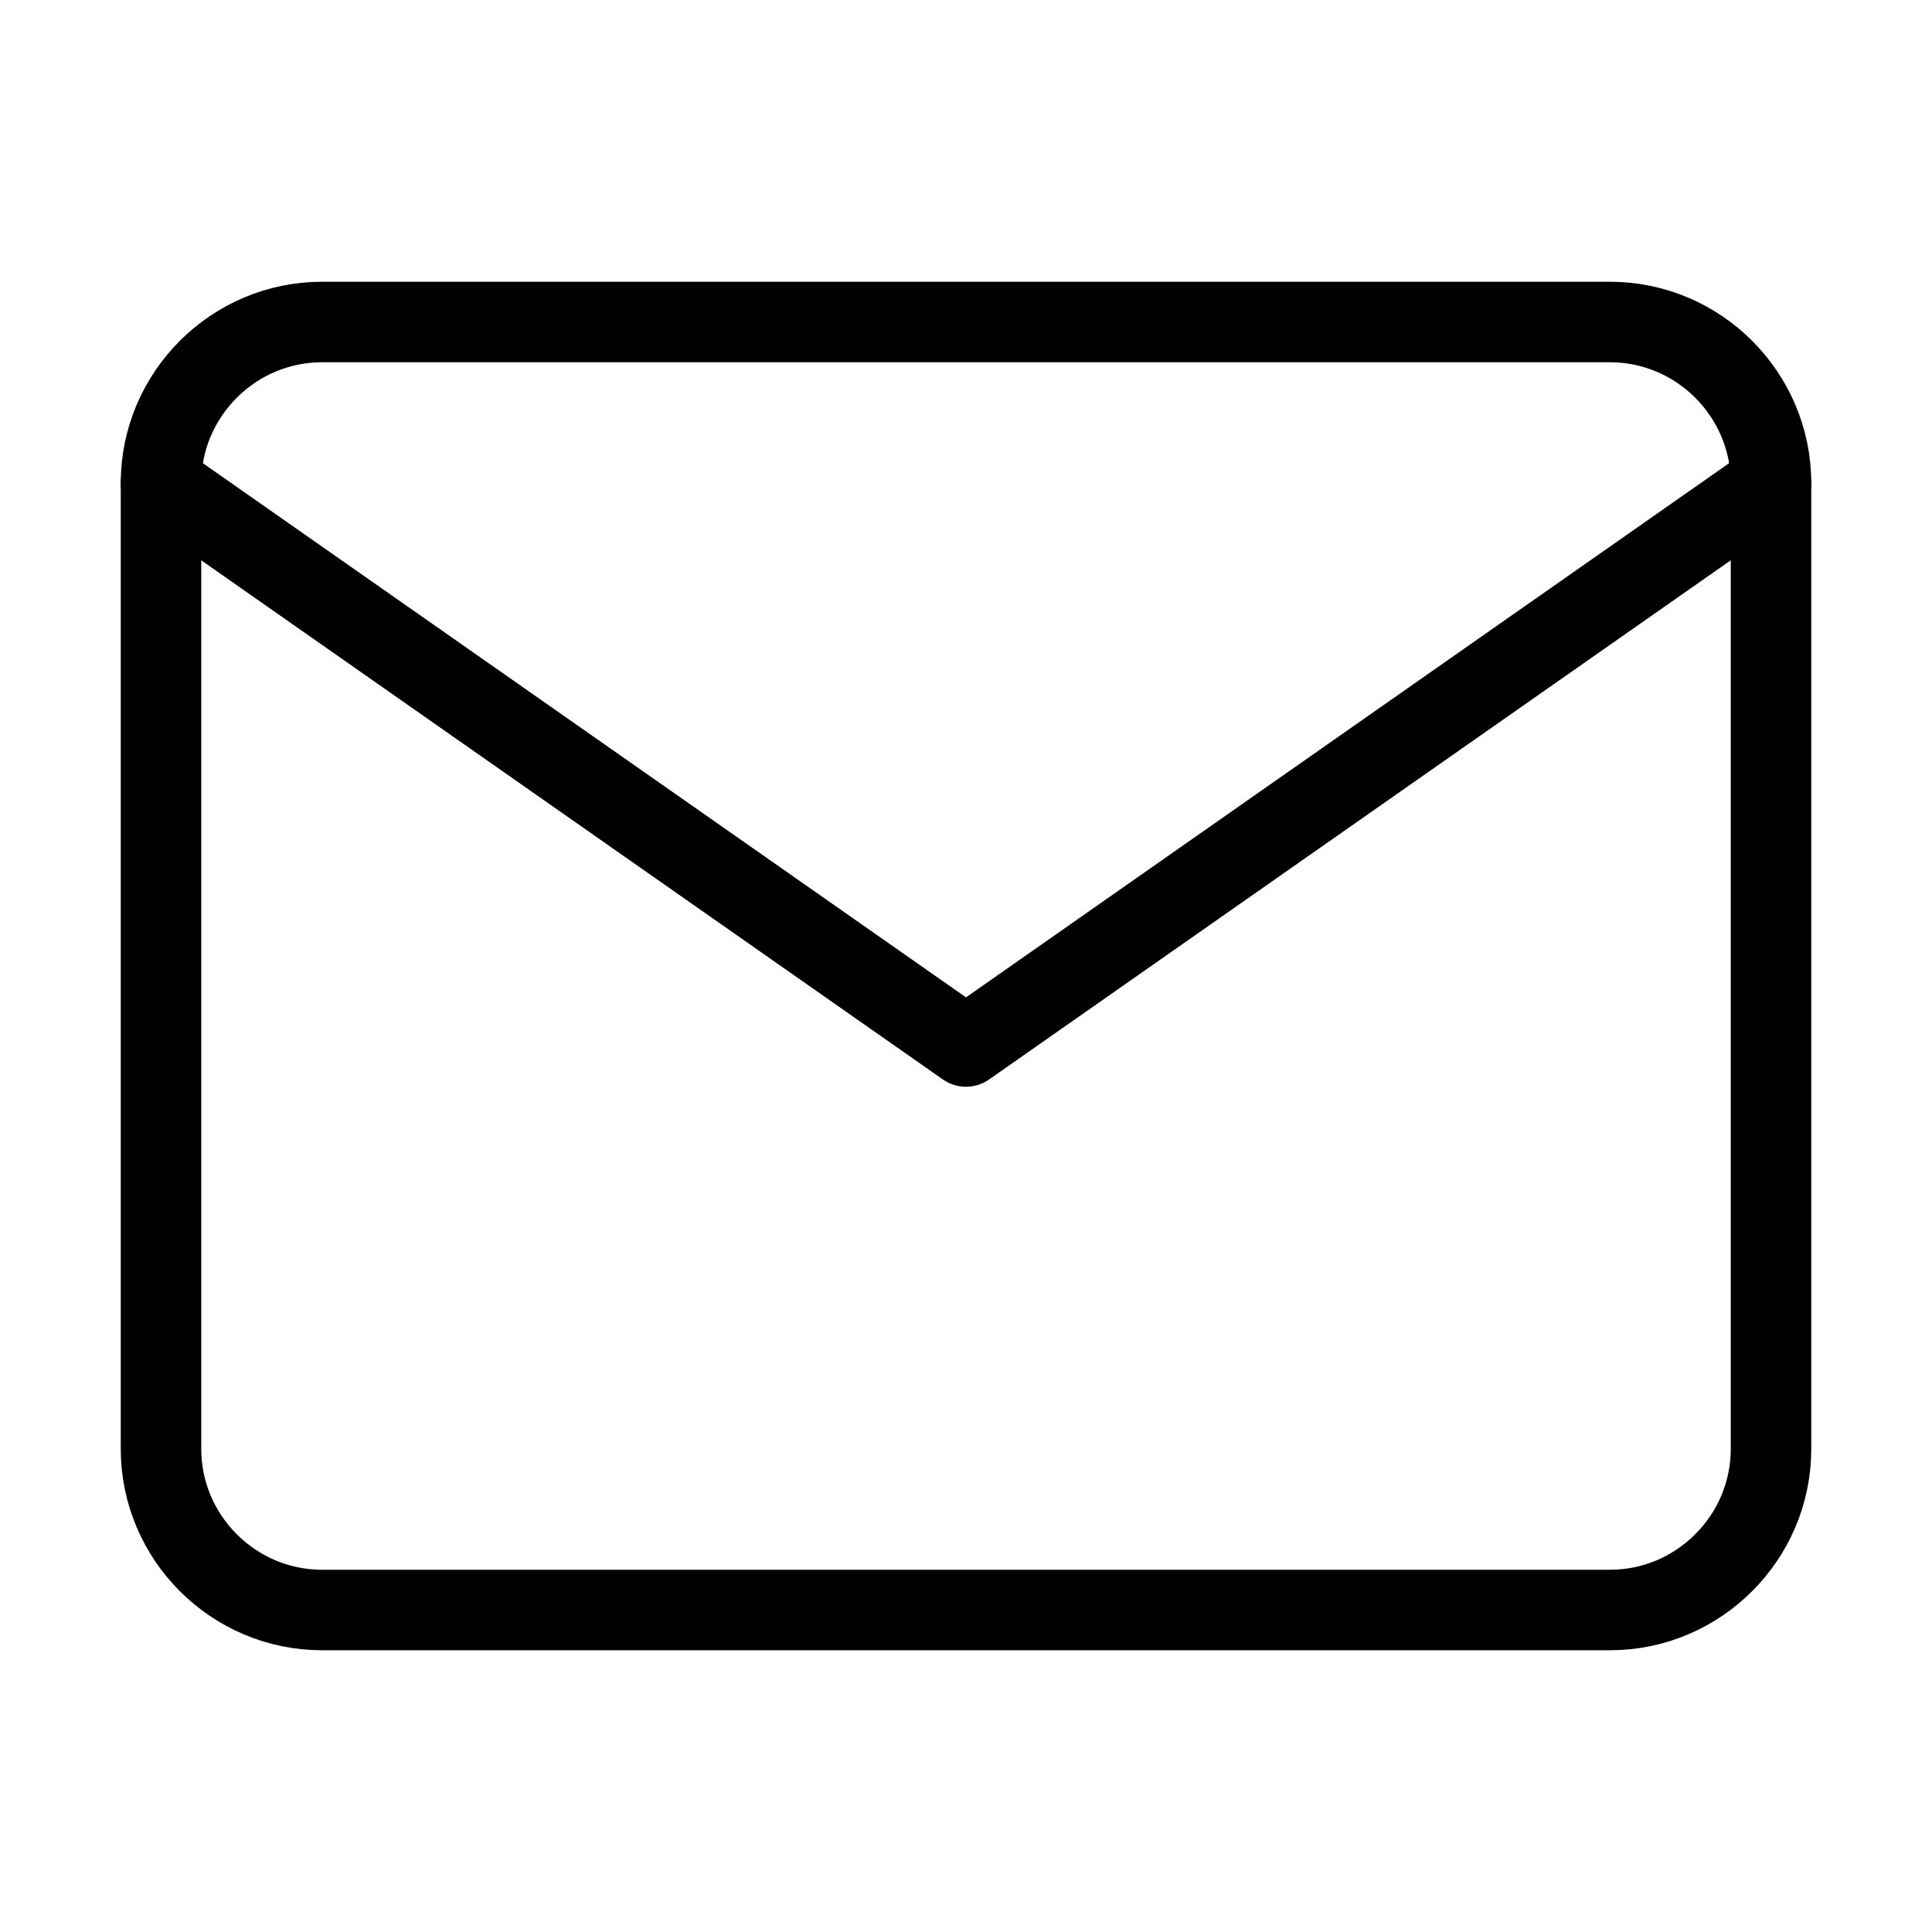
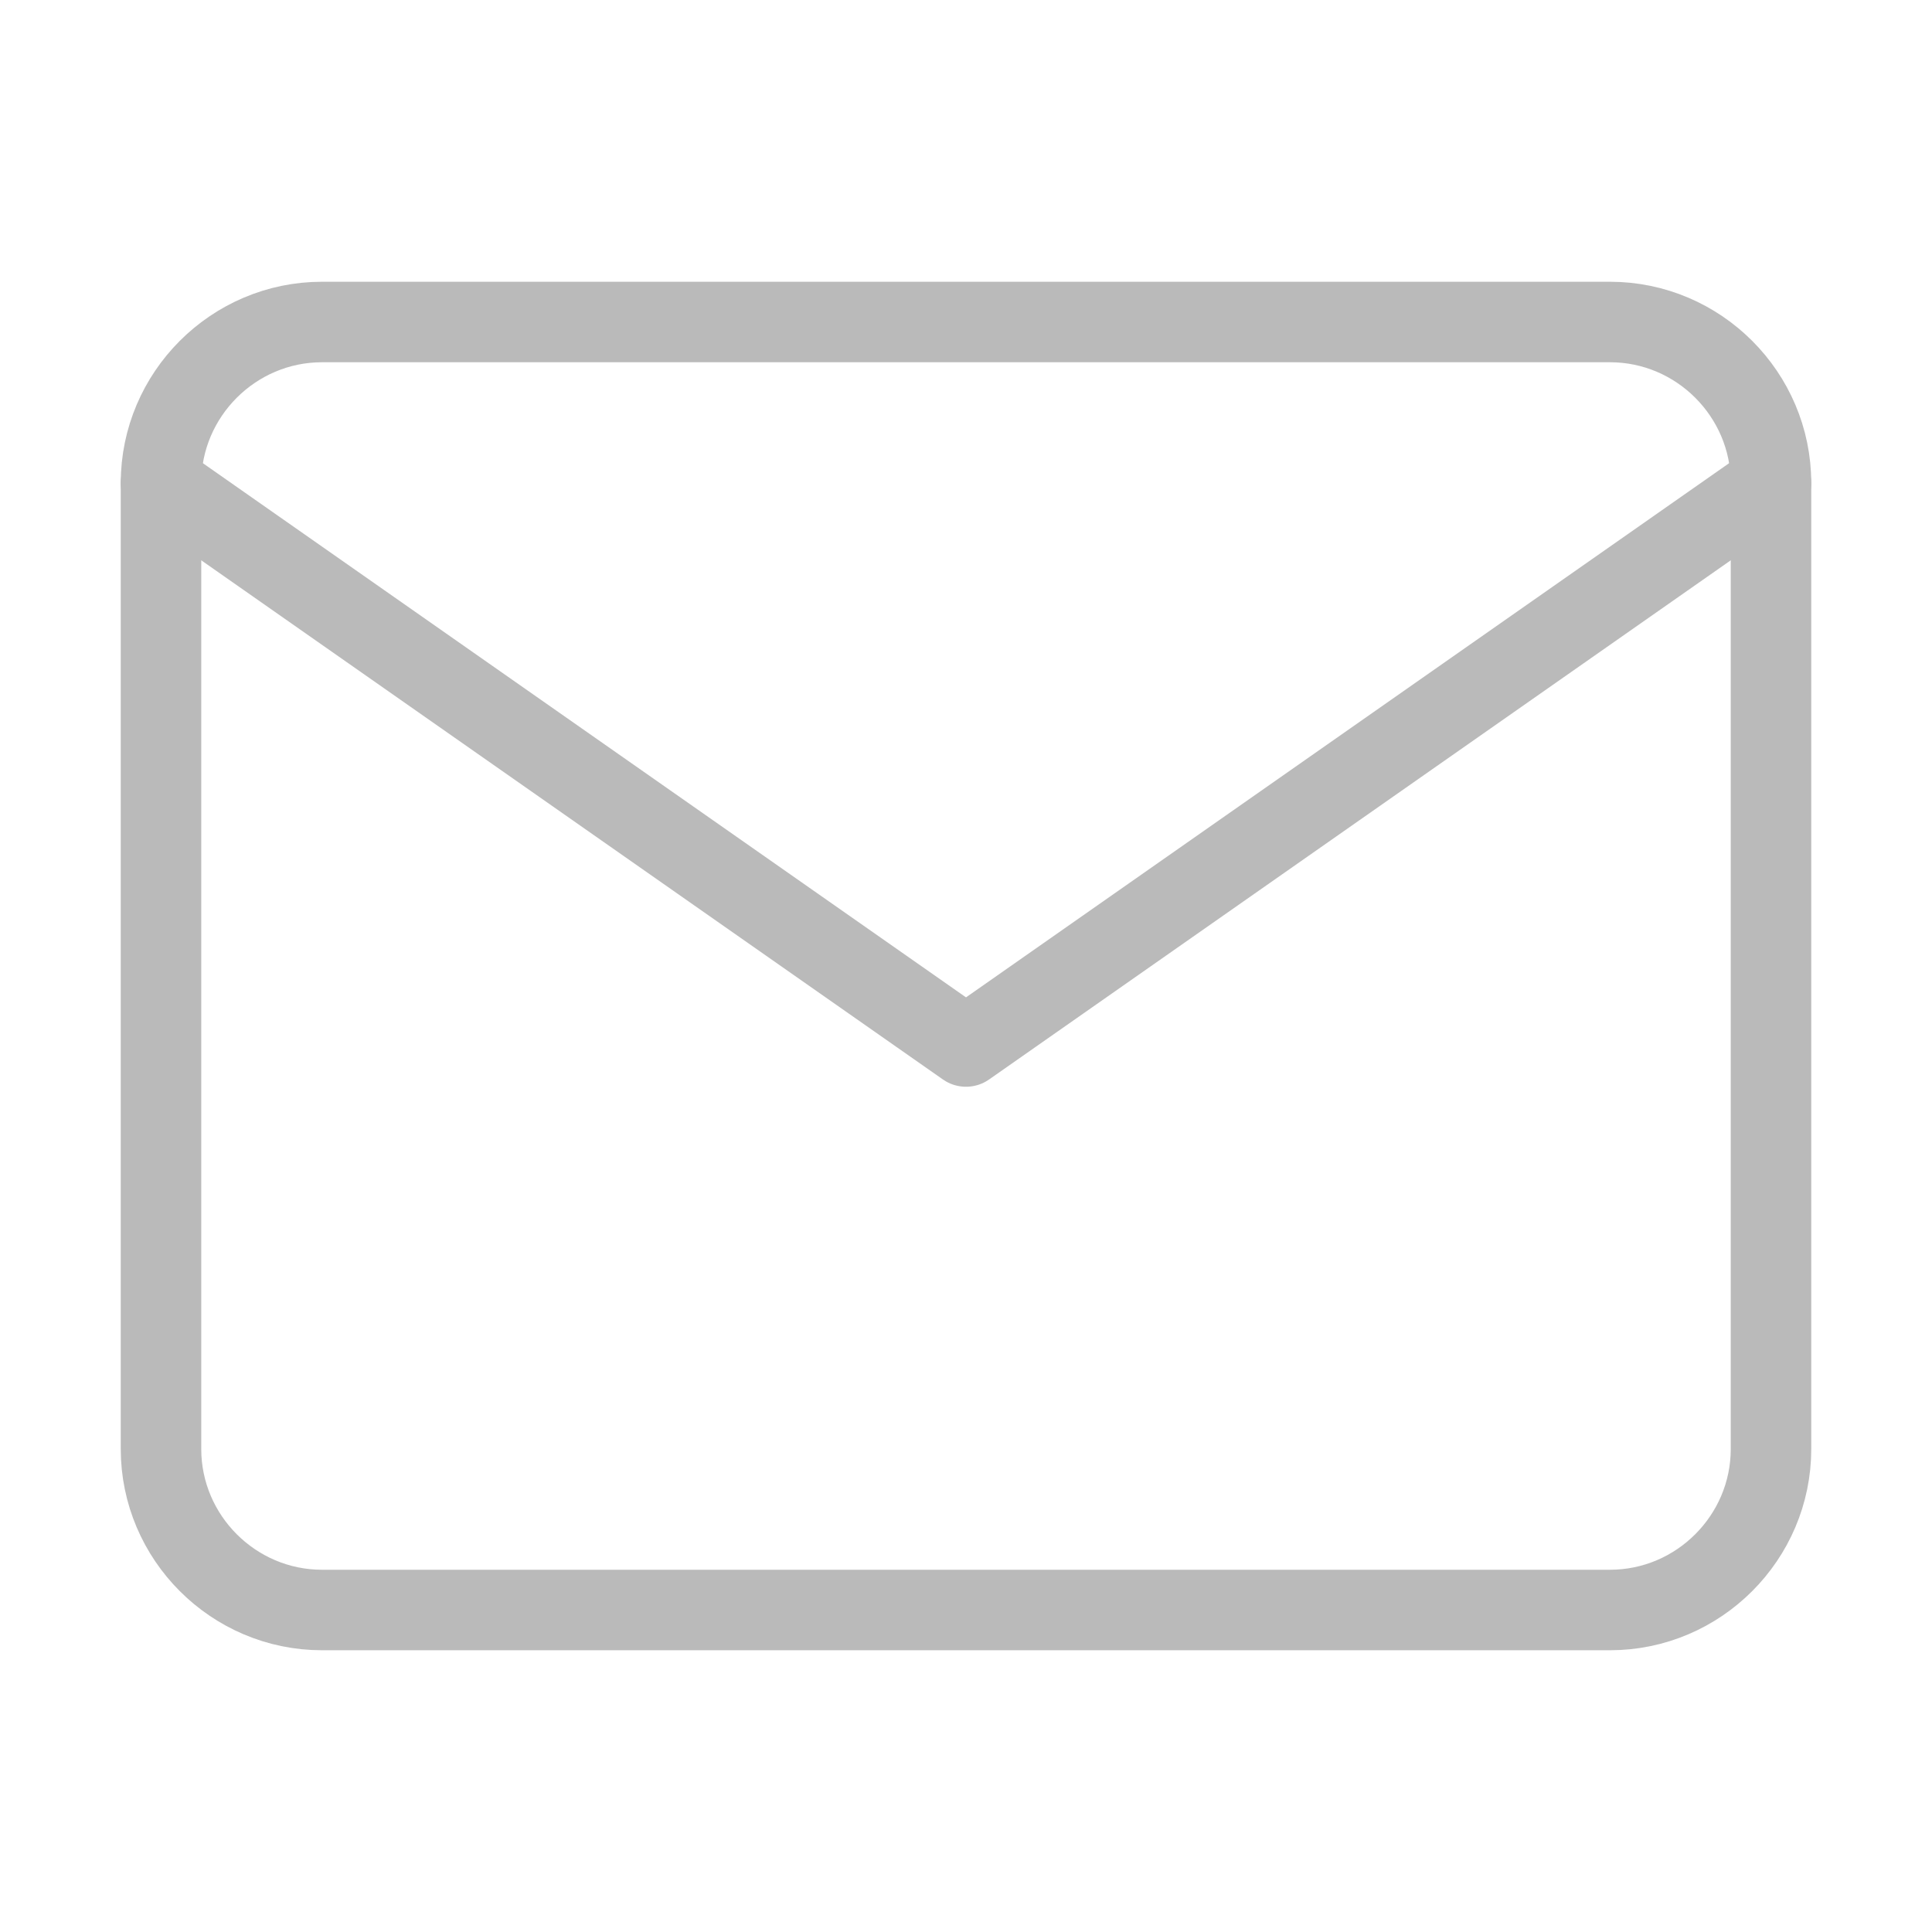
<svg xmlns="http://www.w3.org/2000/svg" width="24" height="24" viewBox="0 0 24 24" fill="none">
-   <path d="M4 4H20C21.1 4 22 4.9 22 6V18C22 19.1 21.1 20 20 20H4C2.9 20 2 19.1 2 18V6C2 4.9 2.9 4 4 4Z" stroke="black" stroke-linecap="round" stroke-linejoin="round" />
-   <path d="M22 6L12 13L2 6" stroke="black" stroke-linecap="round" stroke-linejoin="round" />
+   <path d="M4 4H20C21.1 4 22 4.9 22 6V18C22 19.1 21.1 20 20 20H4C2.9 20 2 19.1 2 18V6C2 4.9 2.9 4 4 4Z" stroke="#BABABA" stroke-linecap="round" stroke-linejoin="round" />
+   <path d="M22 6L12 13L2 6" stroke="#BABABA" stroke-linecap="round" stroke-linejoin="round" />
</svg>
